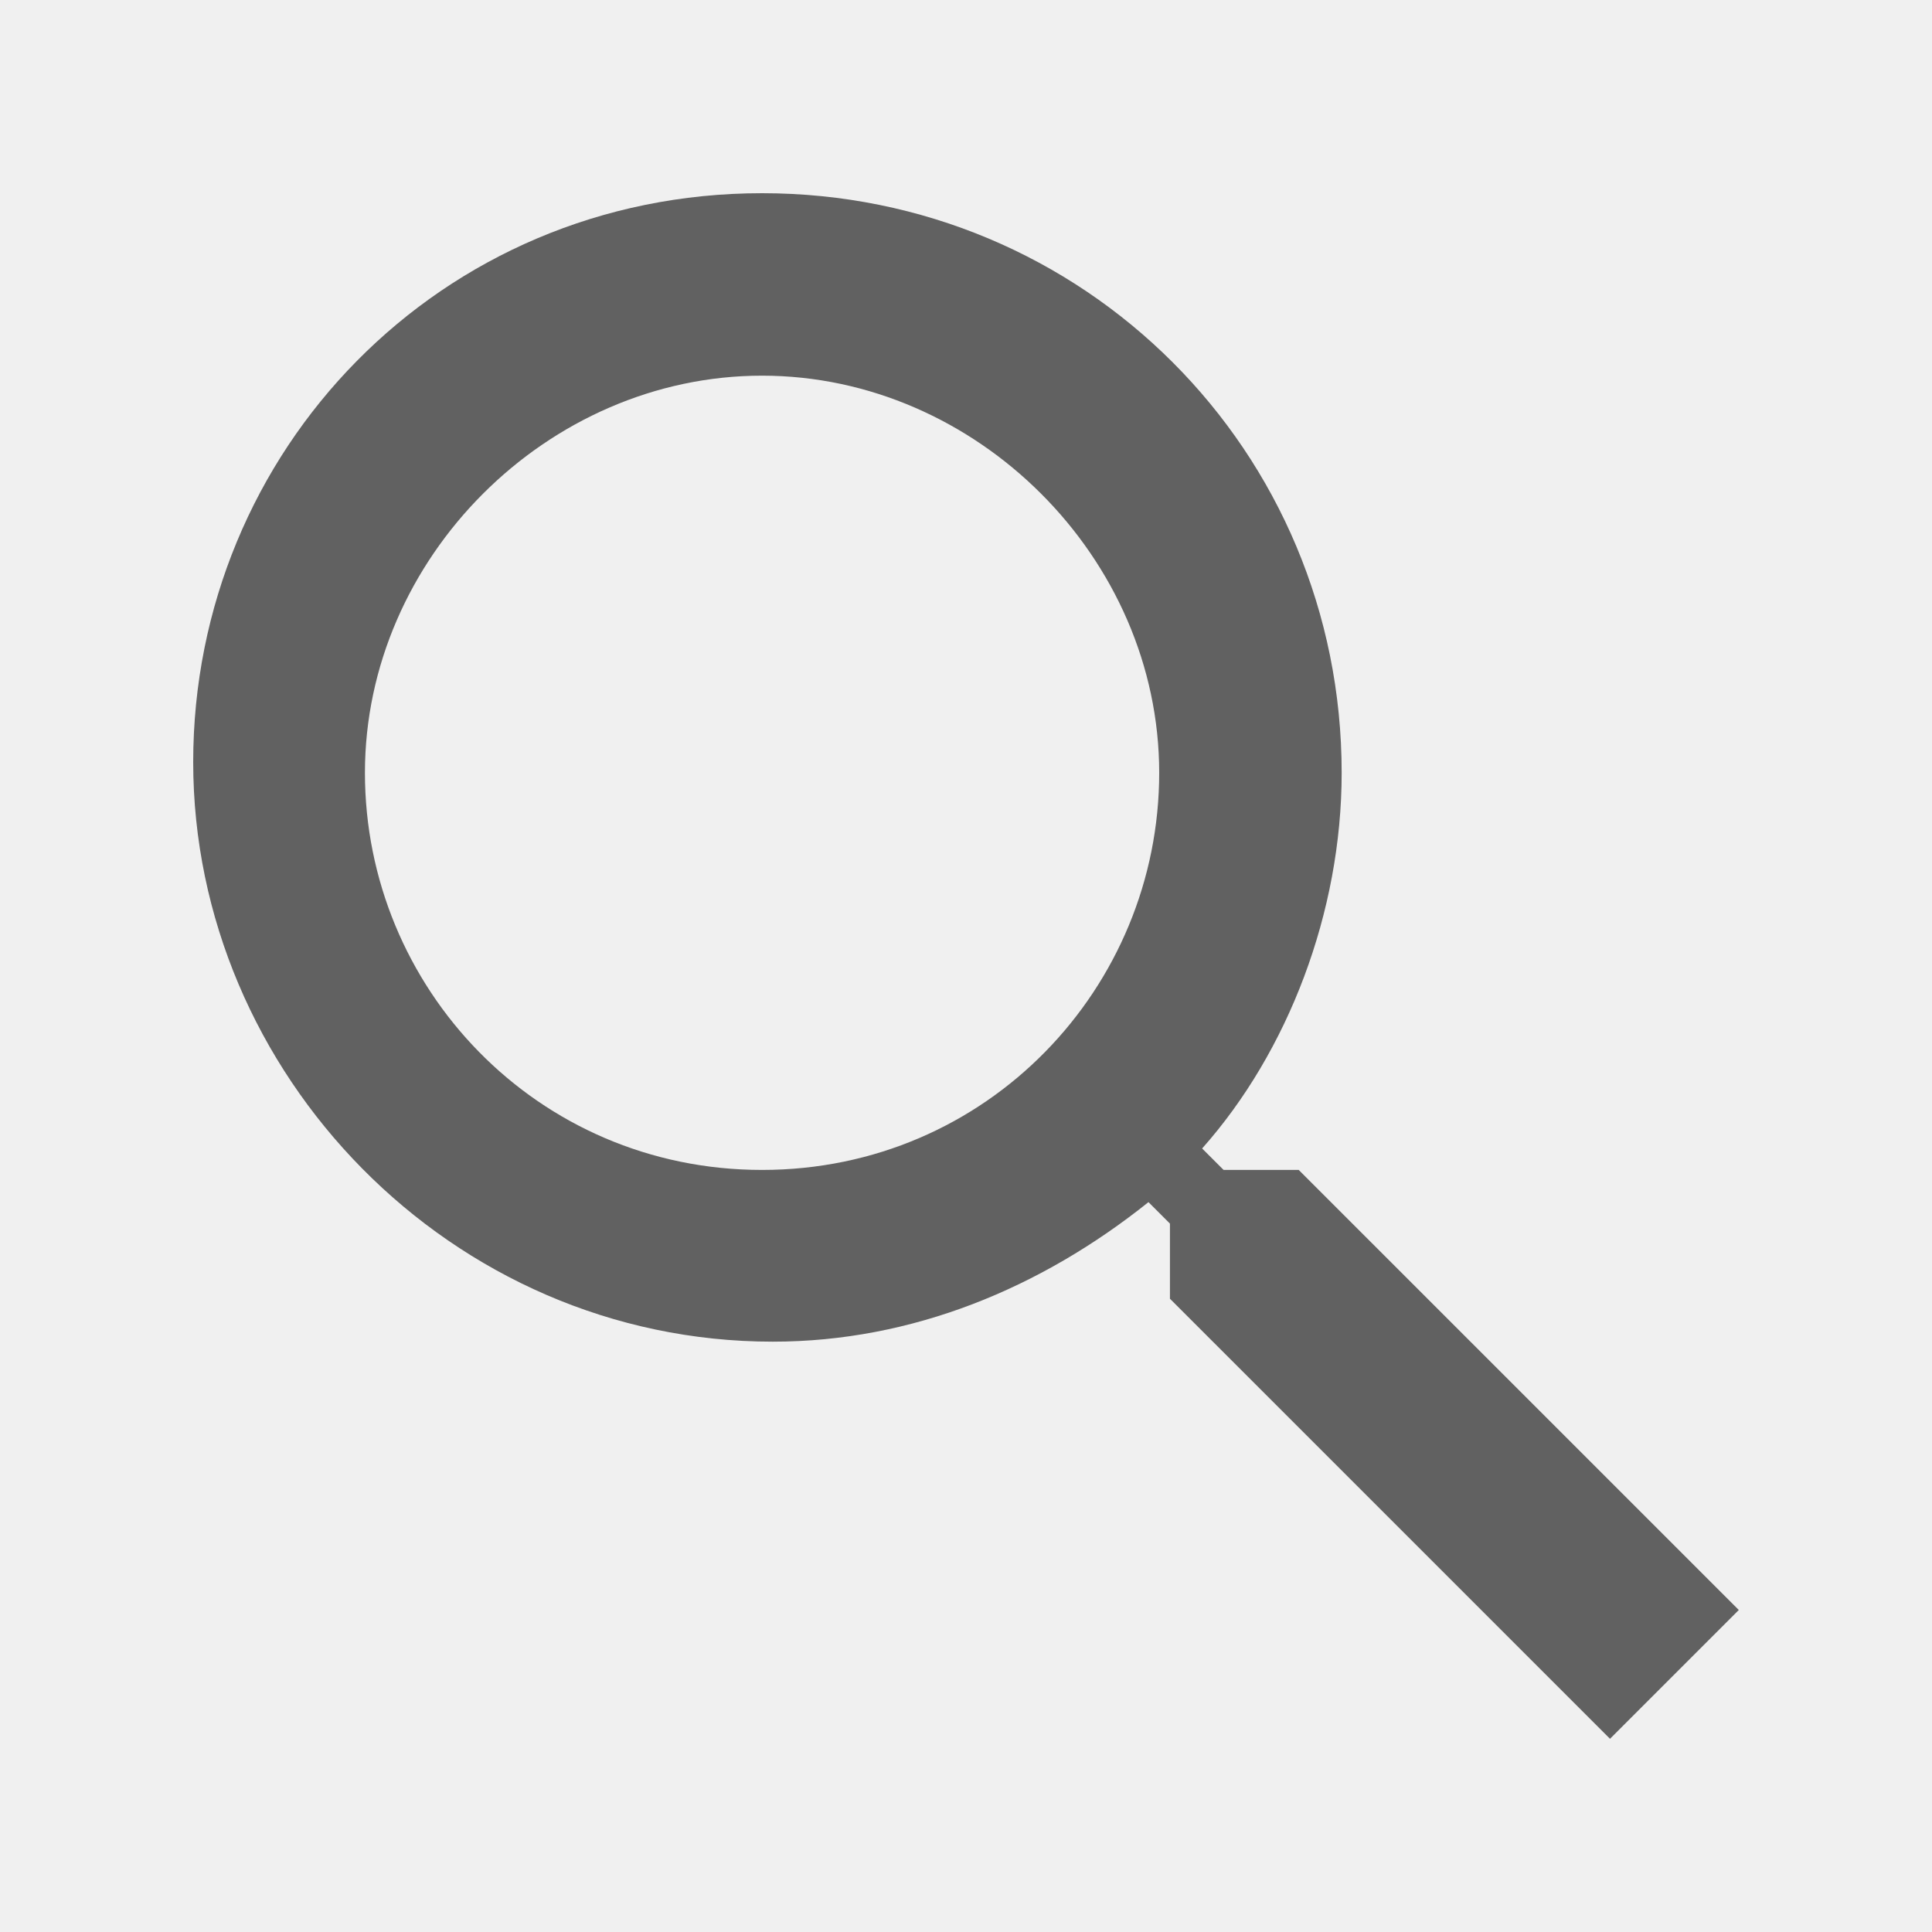
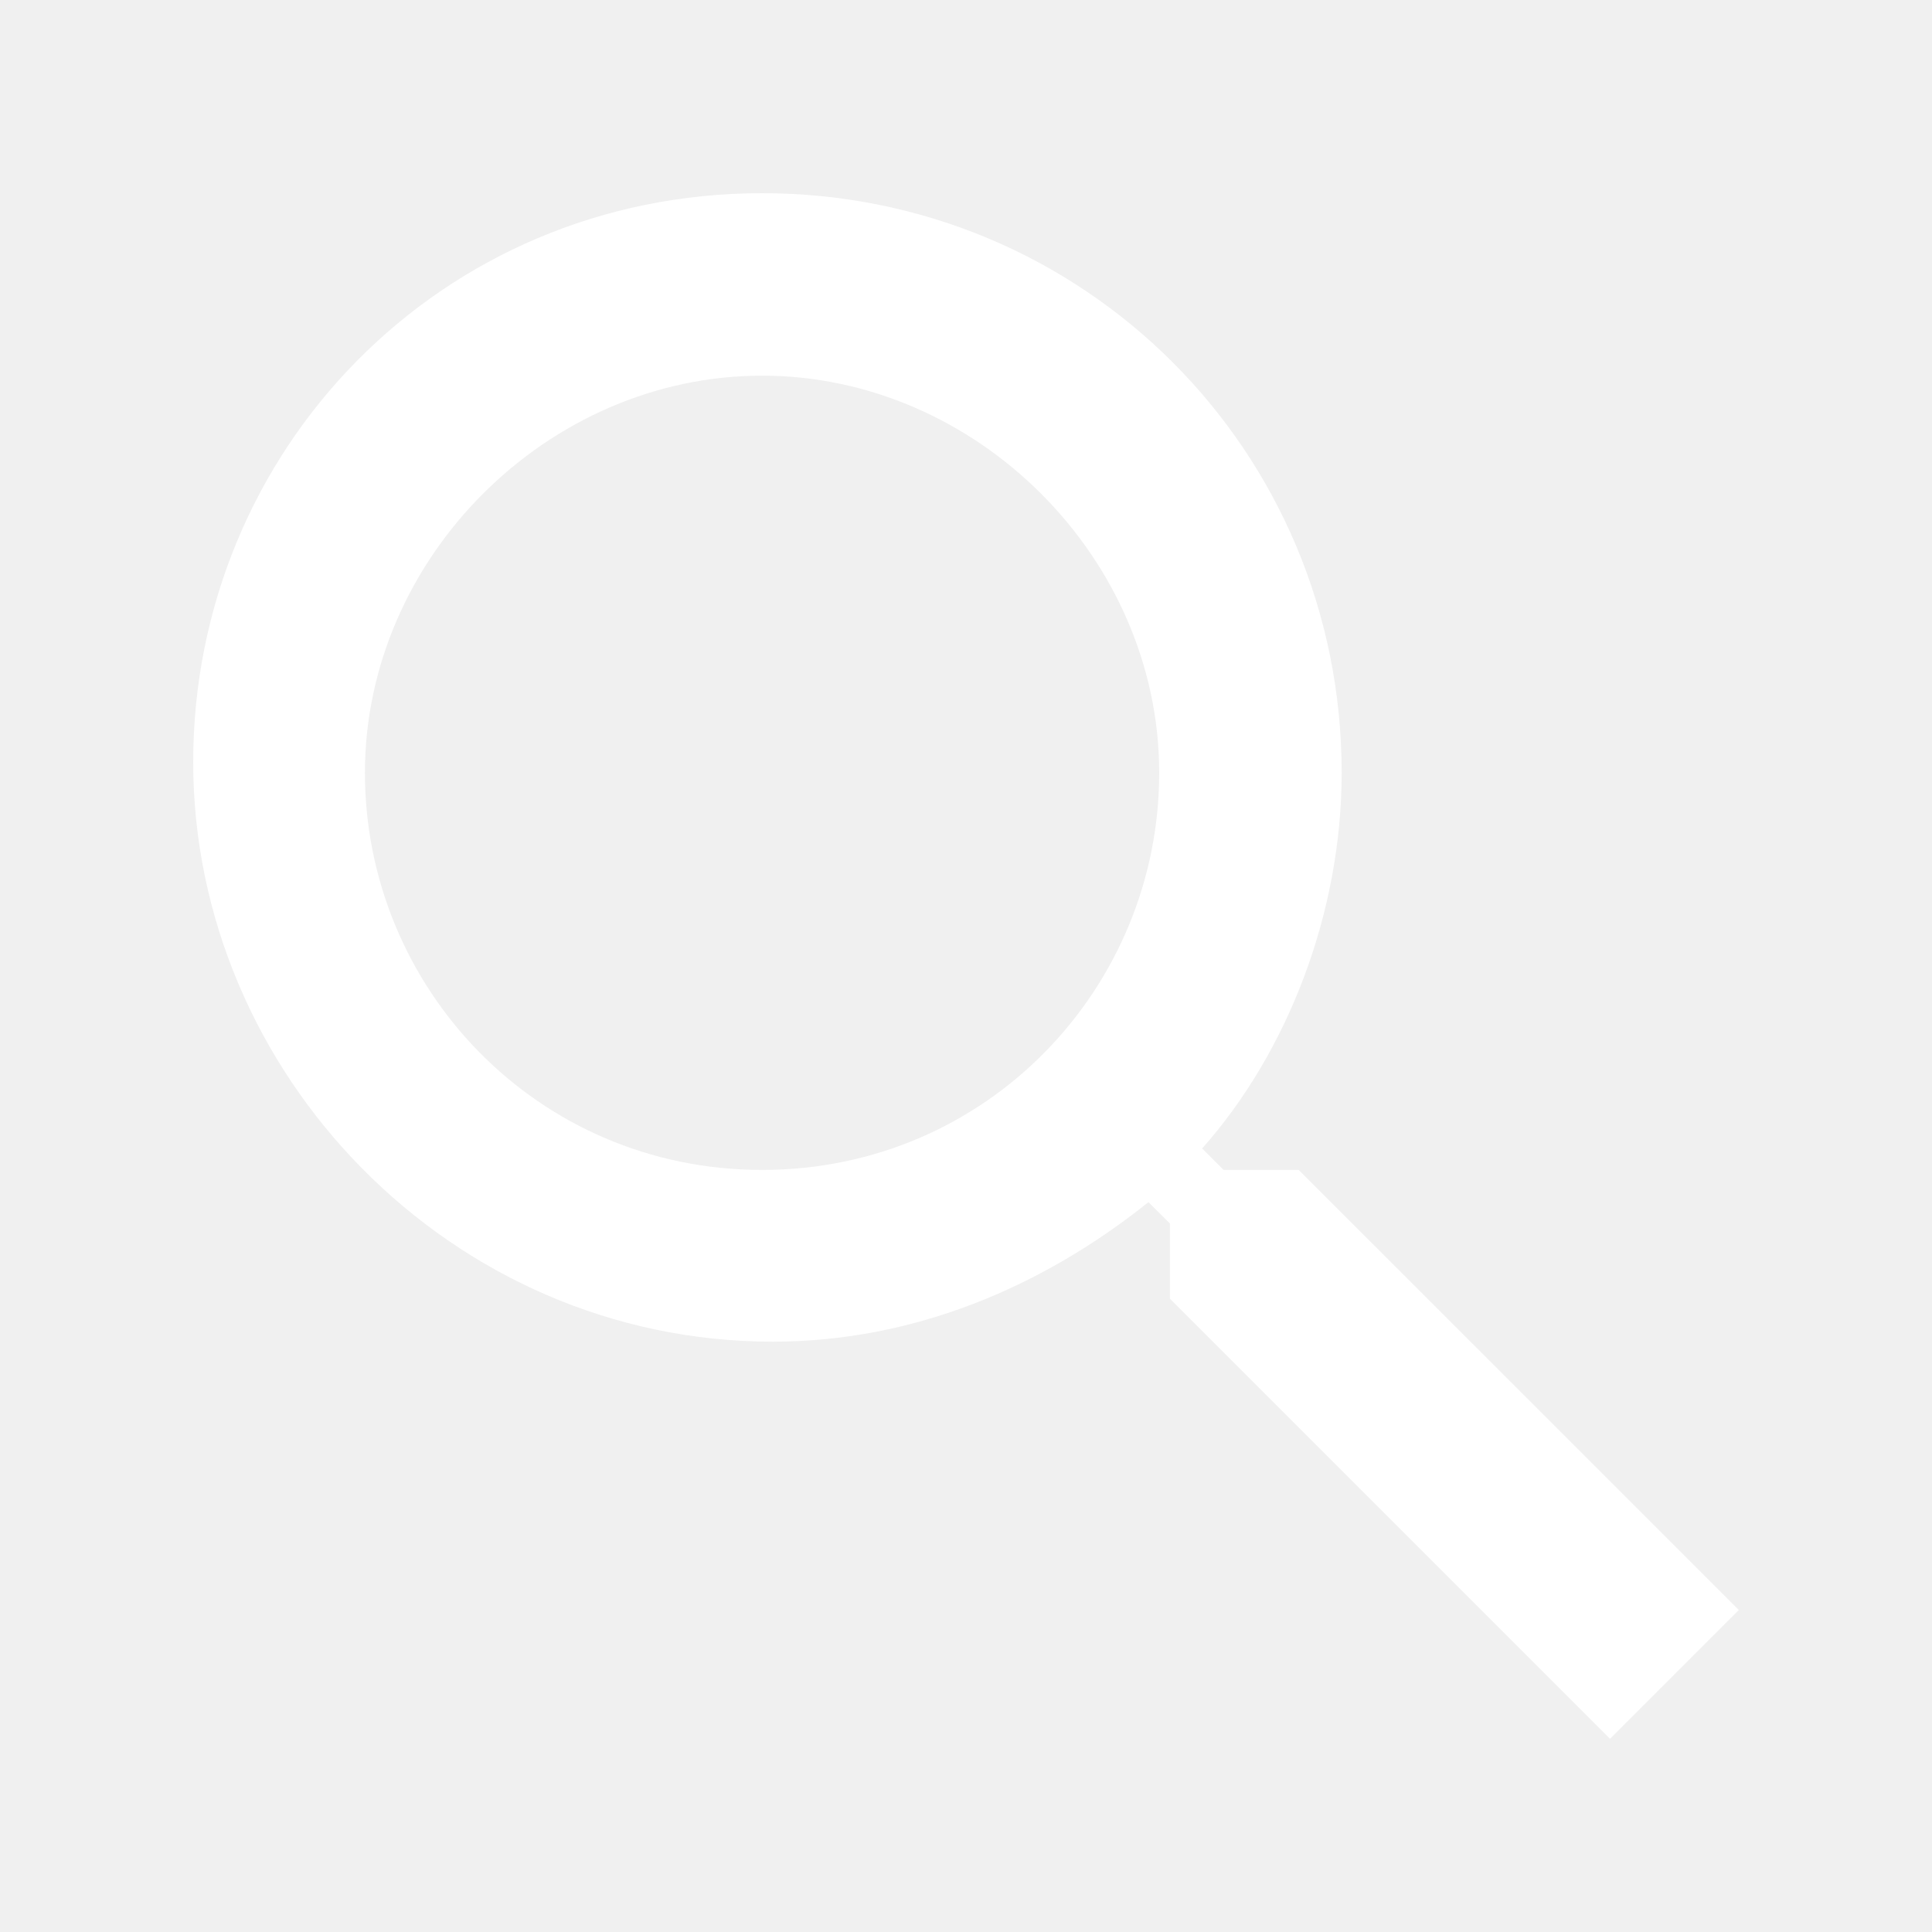
<svg xmlns="http://www.w3.org/2000/svg" version="1.1" viewBox="0 0 18 18">
-   <path fill="#616161" d="M12.1,10.9h-0.7l-0.2-0.2c0.8-0.9,1.3-2.2,1.3-3.5c0-3-2.4-5.4-5.4-5.4S1.8,4.2,1.8,7.1s2.4,5.4,5.4,5.4         c1.3,0,2.5-0.5,3.5-1.3l0.2,0.2v0.7l4.1,4.1l1.2-1.2L12.1,10.9z M7.1,10.9c-2.1,0-3.7-1.7-3.7-3.7s1.7-3.7,3.7-3.7s3.7,1.7,3.7,3.7         S9.2,10.9,7.1,10.9z" />
+   <path fill="#FFFFFF" d="M12.1,10.9h-0.7l-0.2-0.2c0.8-0.9,1.3-2.2,1.3-3.5c0-3-2.4-5.4-5.4-5.4S1.8,4.2,1.8,7.1s2.4,5.4,5.4,5.4         c1.3,0,2.5-0.5,3.5-1.3l0.2,0.2v0.7l4.1,4.1l1.2-1.2L12.1,10.9z M7.1,10.9c-2.1,0-3.7-1.7-3.7-3.7s1.7-3.7,3.7-3.7s3.7,1.7,3.7,3.7         S9.2,10.9,7.1,10.9z" />
  <path fill="none" d="M0,0h18v18H0V0z" />
</svg>
